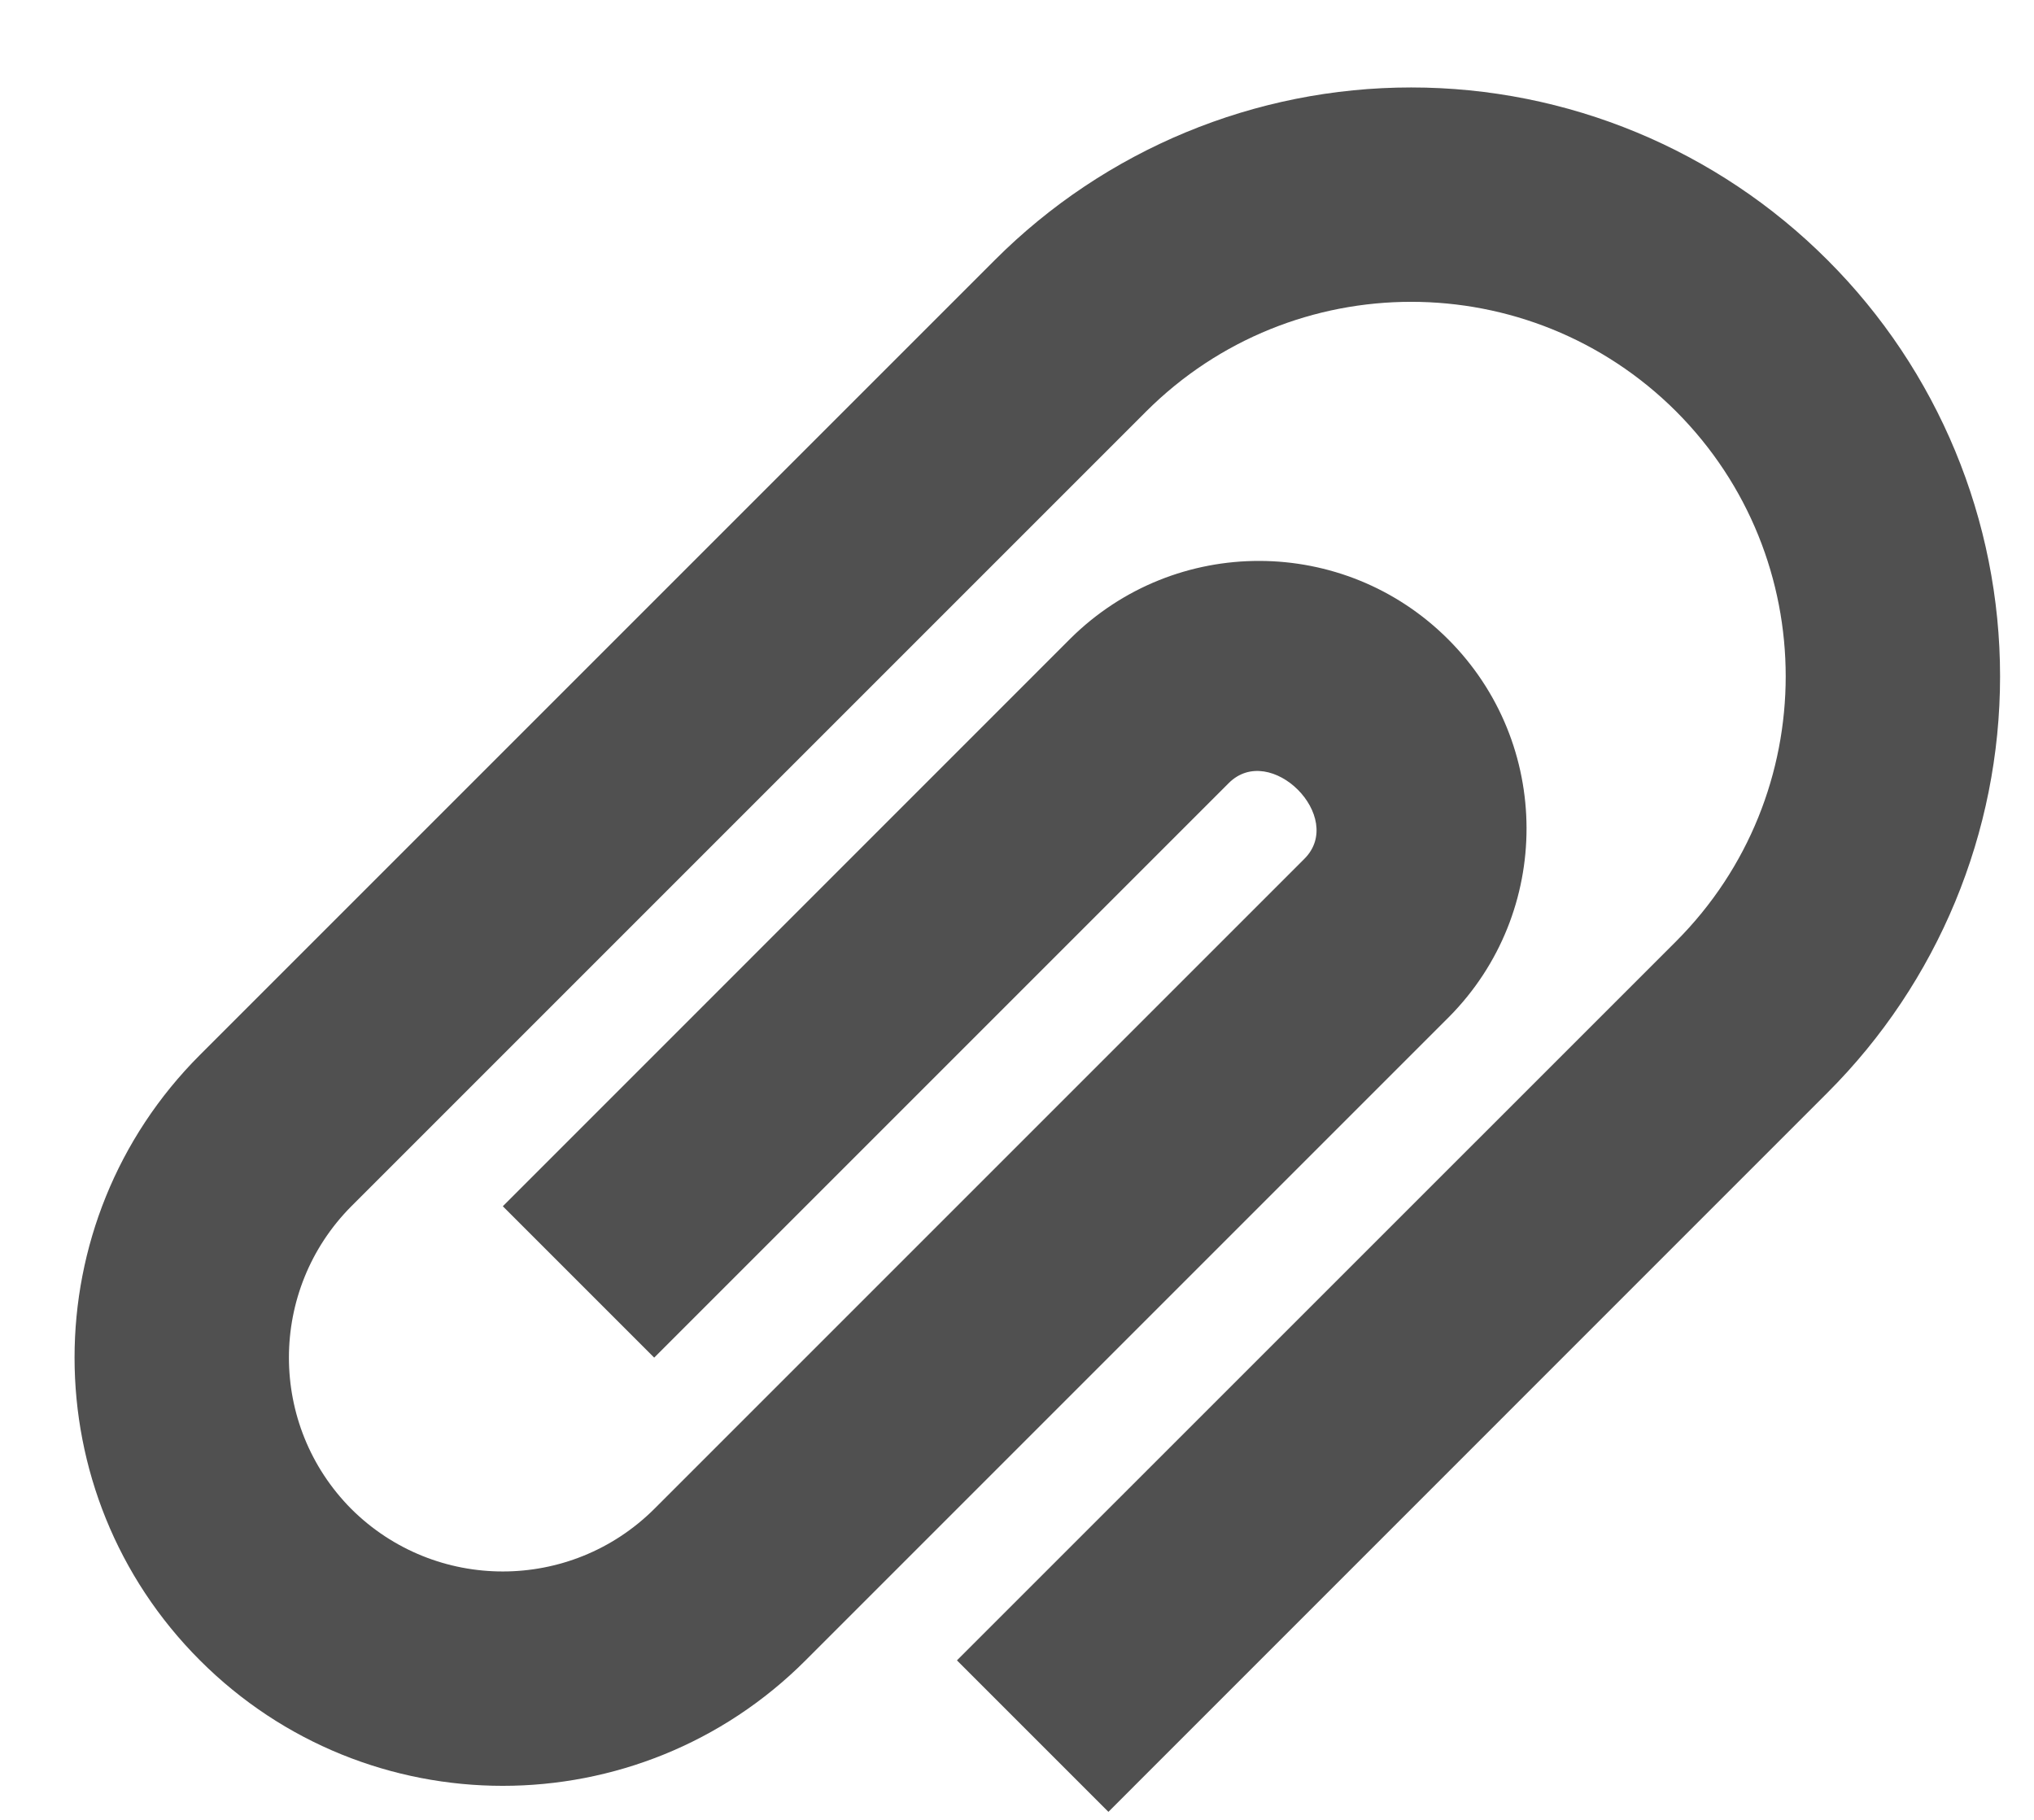
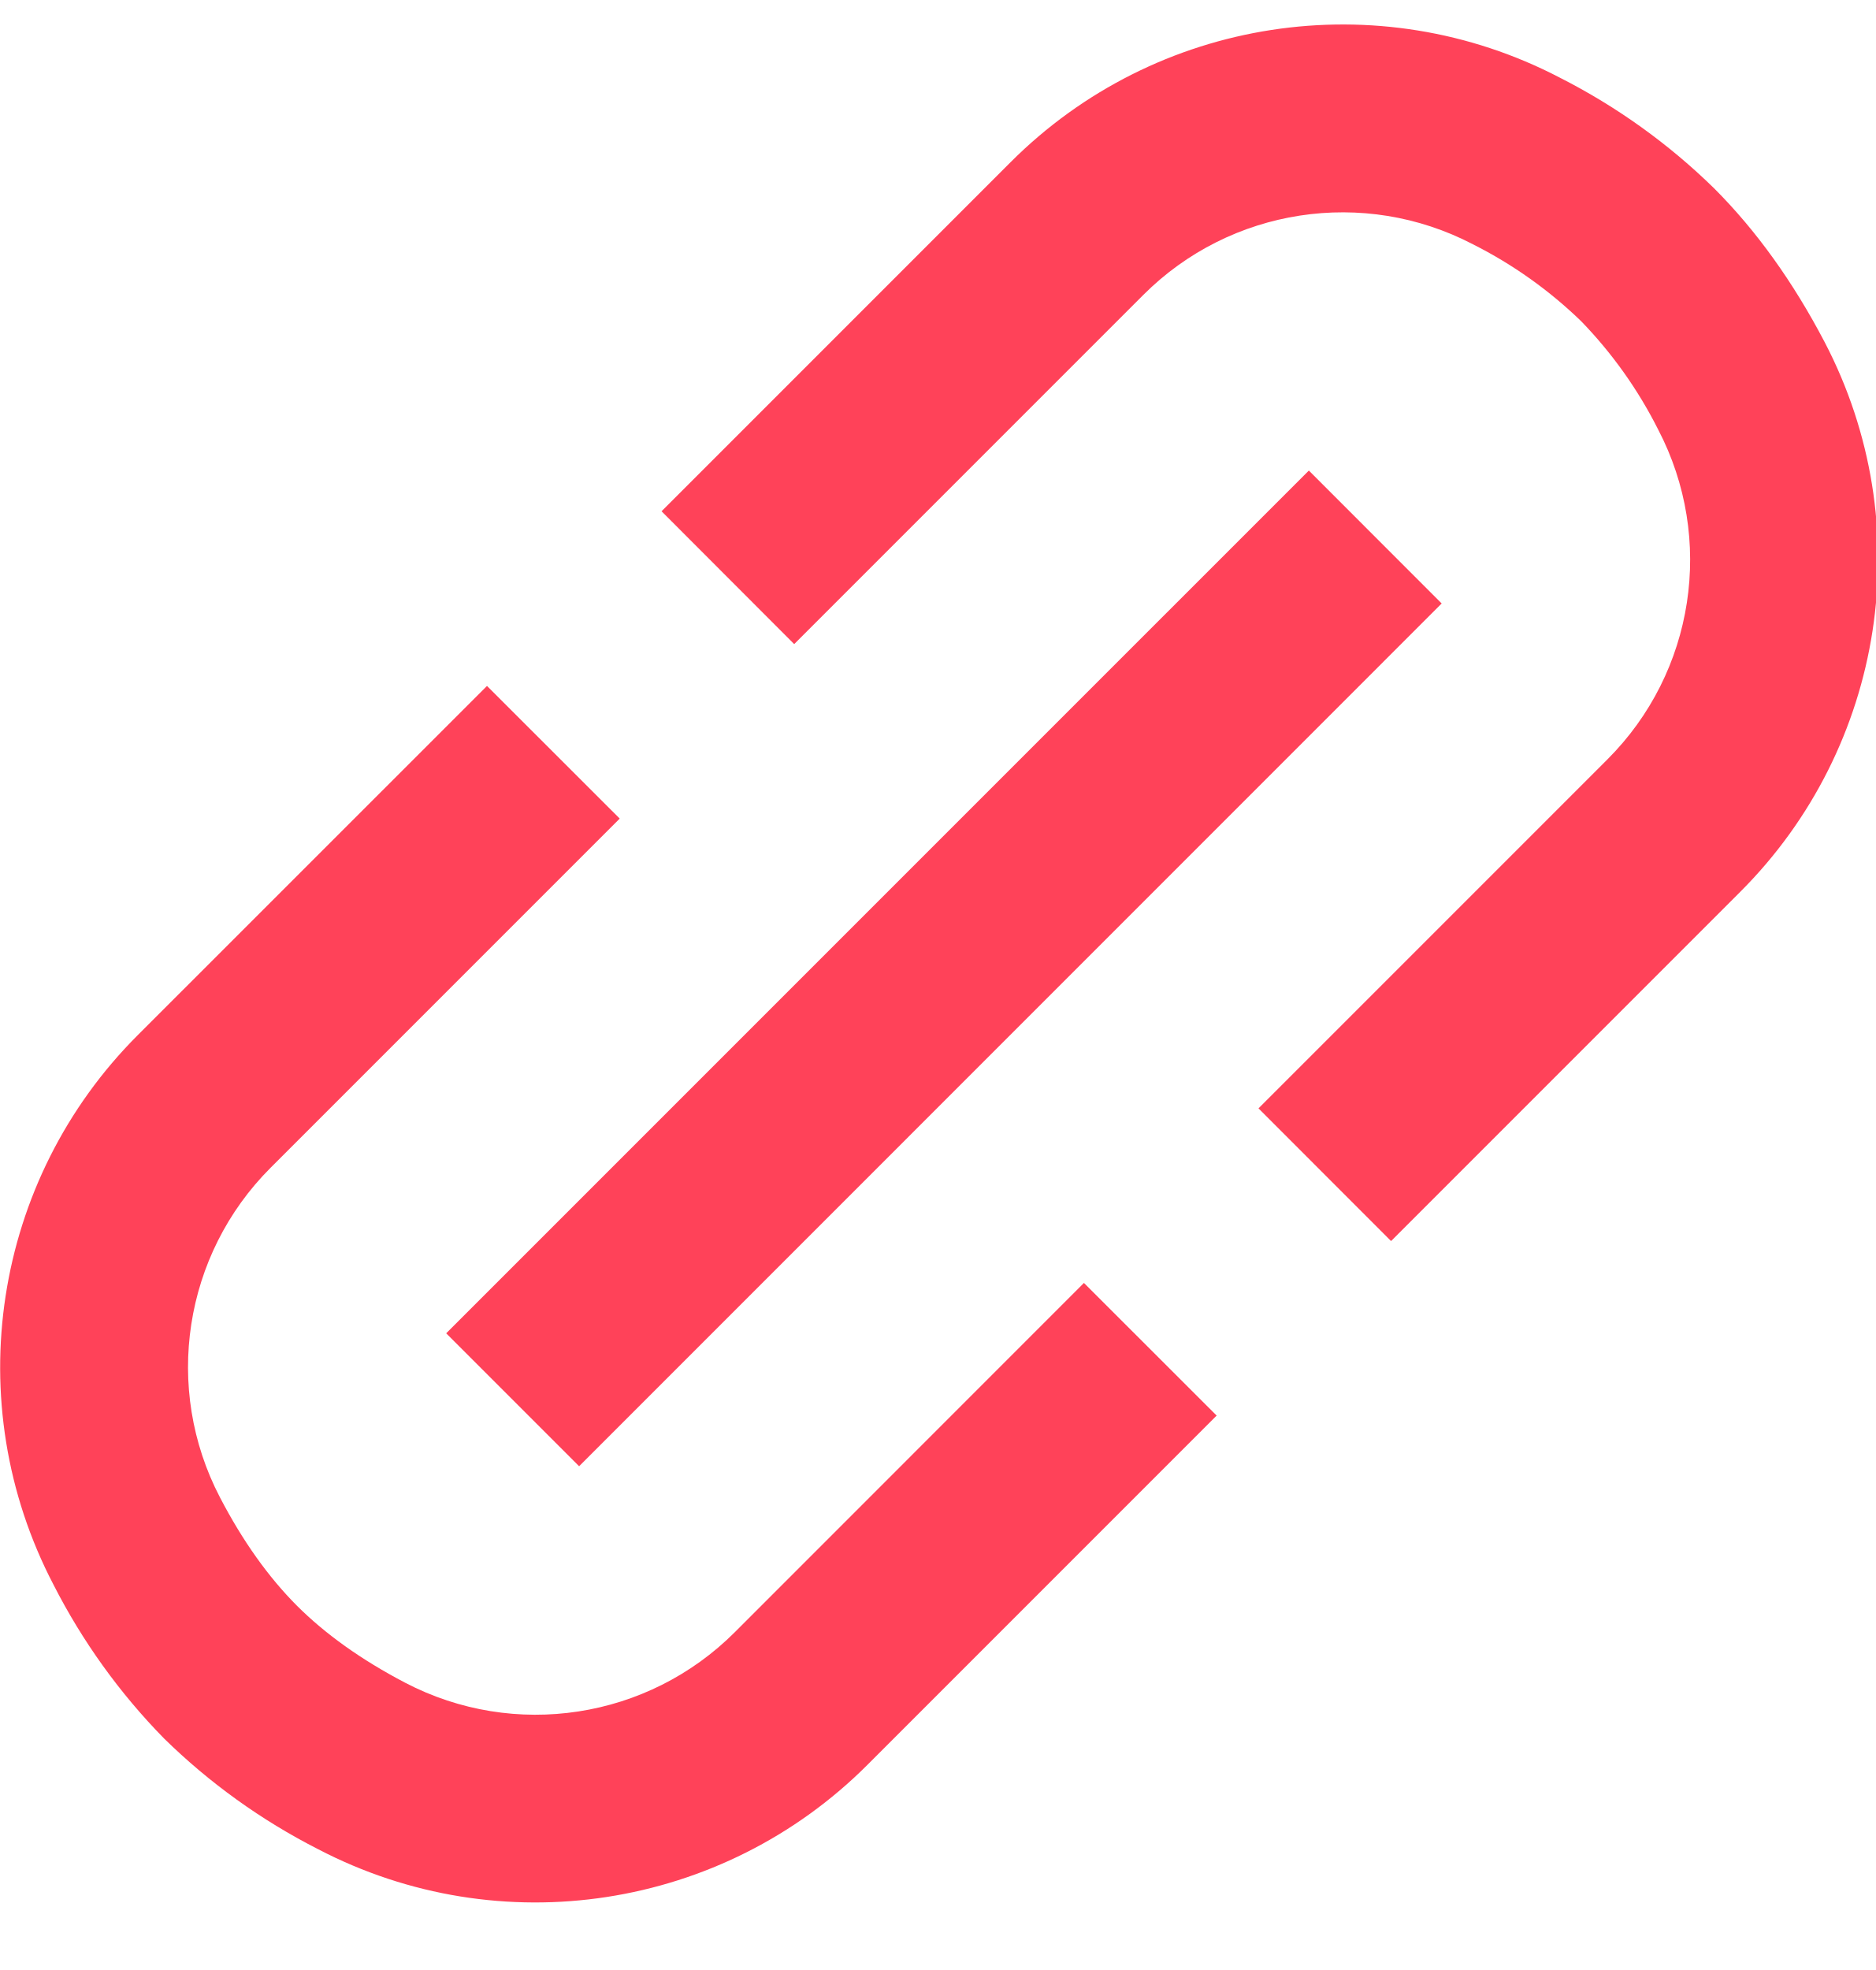
- <svg xmlns="http://www.w3.org/2000/svg" width="19" height="17" viewBox="0 0 19 17">
-   <g fill="none" fill-rule="evenodd" opacity=".8">
-     <path fill="#242424" d="M17.071 2.429a5.497 5.497 0 0 0-7.778 0L1.868 9.854a3.999 3.999 0 0 0 0 5.656 3.999 3.999 0 0 0 5.657 0l6.01-6.01A2.5 2.5 0 0 0 10 5.964l-5.303 5.304 1.414 1.414 5.367-5.367c.389-.389 1.096.318.707.707l-6.074 6.074a2.006 2.006 0 0 1-2.829 0 2.006 2.006 0 0 1 0-2.828l7.425-7.425a3.504 3.504 0 0 1 4.95 0 3.504 3.504 0 0 1 0 4.95L8.939 15.51l1.415 1.415 6.717-6.718a5.497 5.497 0 0 0 0-7.778z" />
-     <path d="M-2-3h24v24H-2z" />
+ <svg xmlns="http://www.w3.org/2000/svg" width="20" height="21" viewBox="0 0 20 21">
+   <g fill="none" fill-rule="evenodd">
+     <path d="M-1.779-1h24.04v24H-1.78z" />
+     <path fill="#FF4259" fill-rule="nonzero" d="M5.192 7.312l1.415 1.414-3.722 3.722a3.004 3.004 0 0 0-.54 3.514c.244.469.519.852.82 1.154.303.303.687.577 1.155.822a3.004 3.004 0 0 0 3.515-.54l3.721-3.722 1.415 1.414-3.722 3.722a5.007 5.007 0 0 1-5.858.9 6.66 6.66 0 0 1-1.642-1.18 6.66 6.66 0 0 1-1.179-1.64 5.007 5.007 0 0 1 .9-5.859l3.722-3.721zm9.639 5.918l-1.414-1.415 3.721-3.721a3.004 3.004 0 0 0 .54-3.515 4.683 4.683 0 0 0-.82-1.154 4.683 4.683 0 0 0-1.155-.821 3.004 3.004 0 0 0-3.514.54L8.467 6.866 7.053 5.45l3.721-3.721a5.007 5.007 0 0 1 5.858-.9 6.66 6.66 0 0 1 1.642 1.178c.452.452.844 1 1.18 1.642a5.007 5.007 0 0 1-.901 5.858L14.83 13.23zm-.877-8.214l1.416 1.417-9.196 9.197-1.417-1.417 9.197-9.197z" />
  </g>
</svg>
